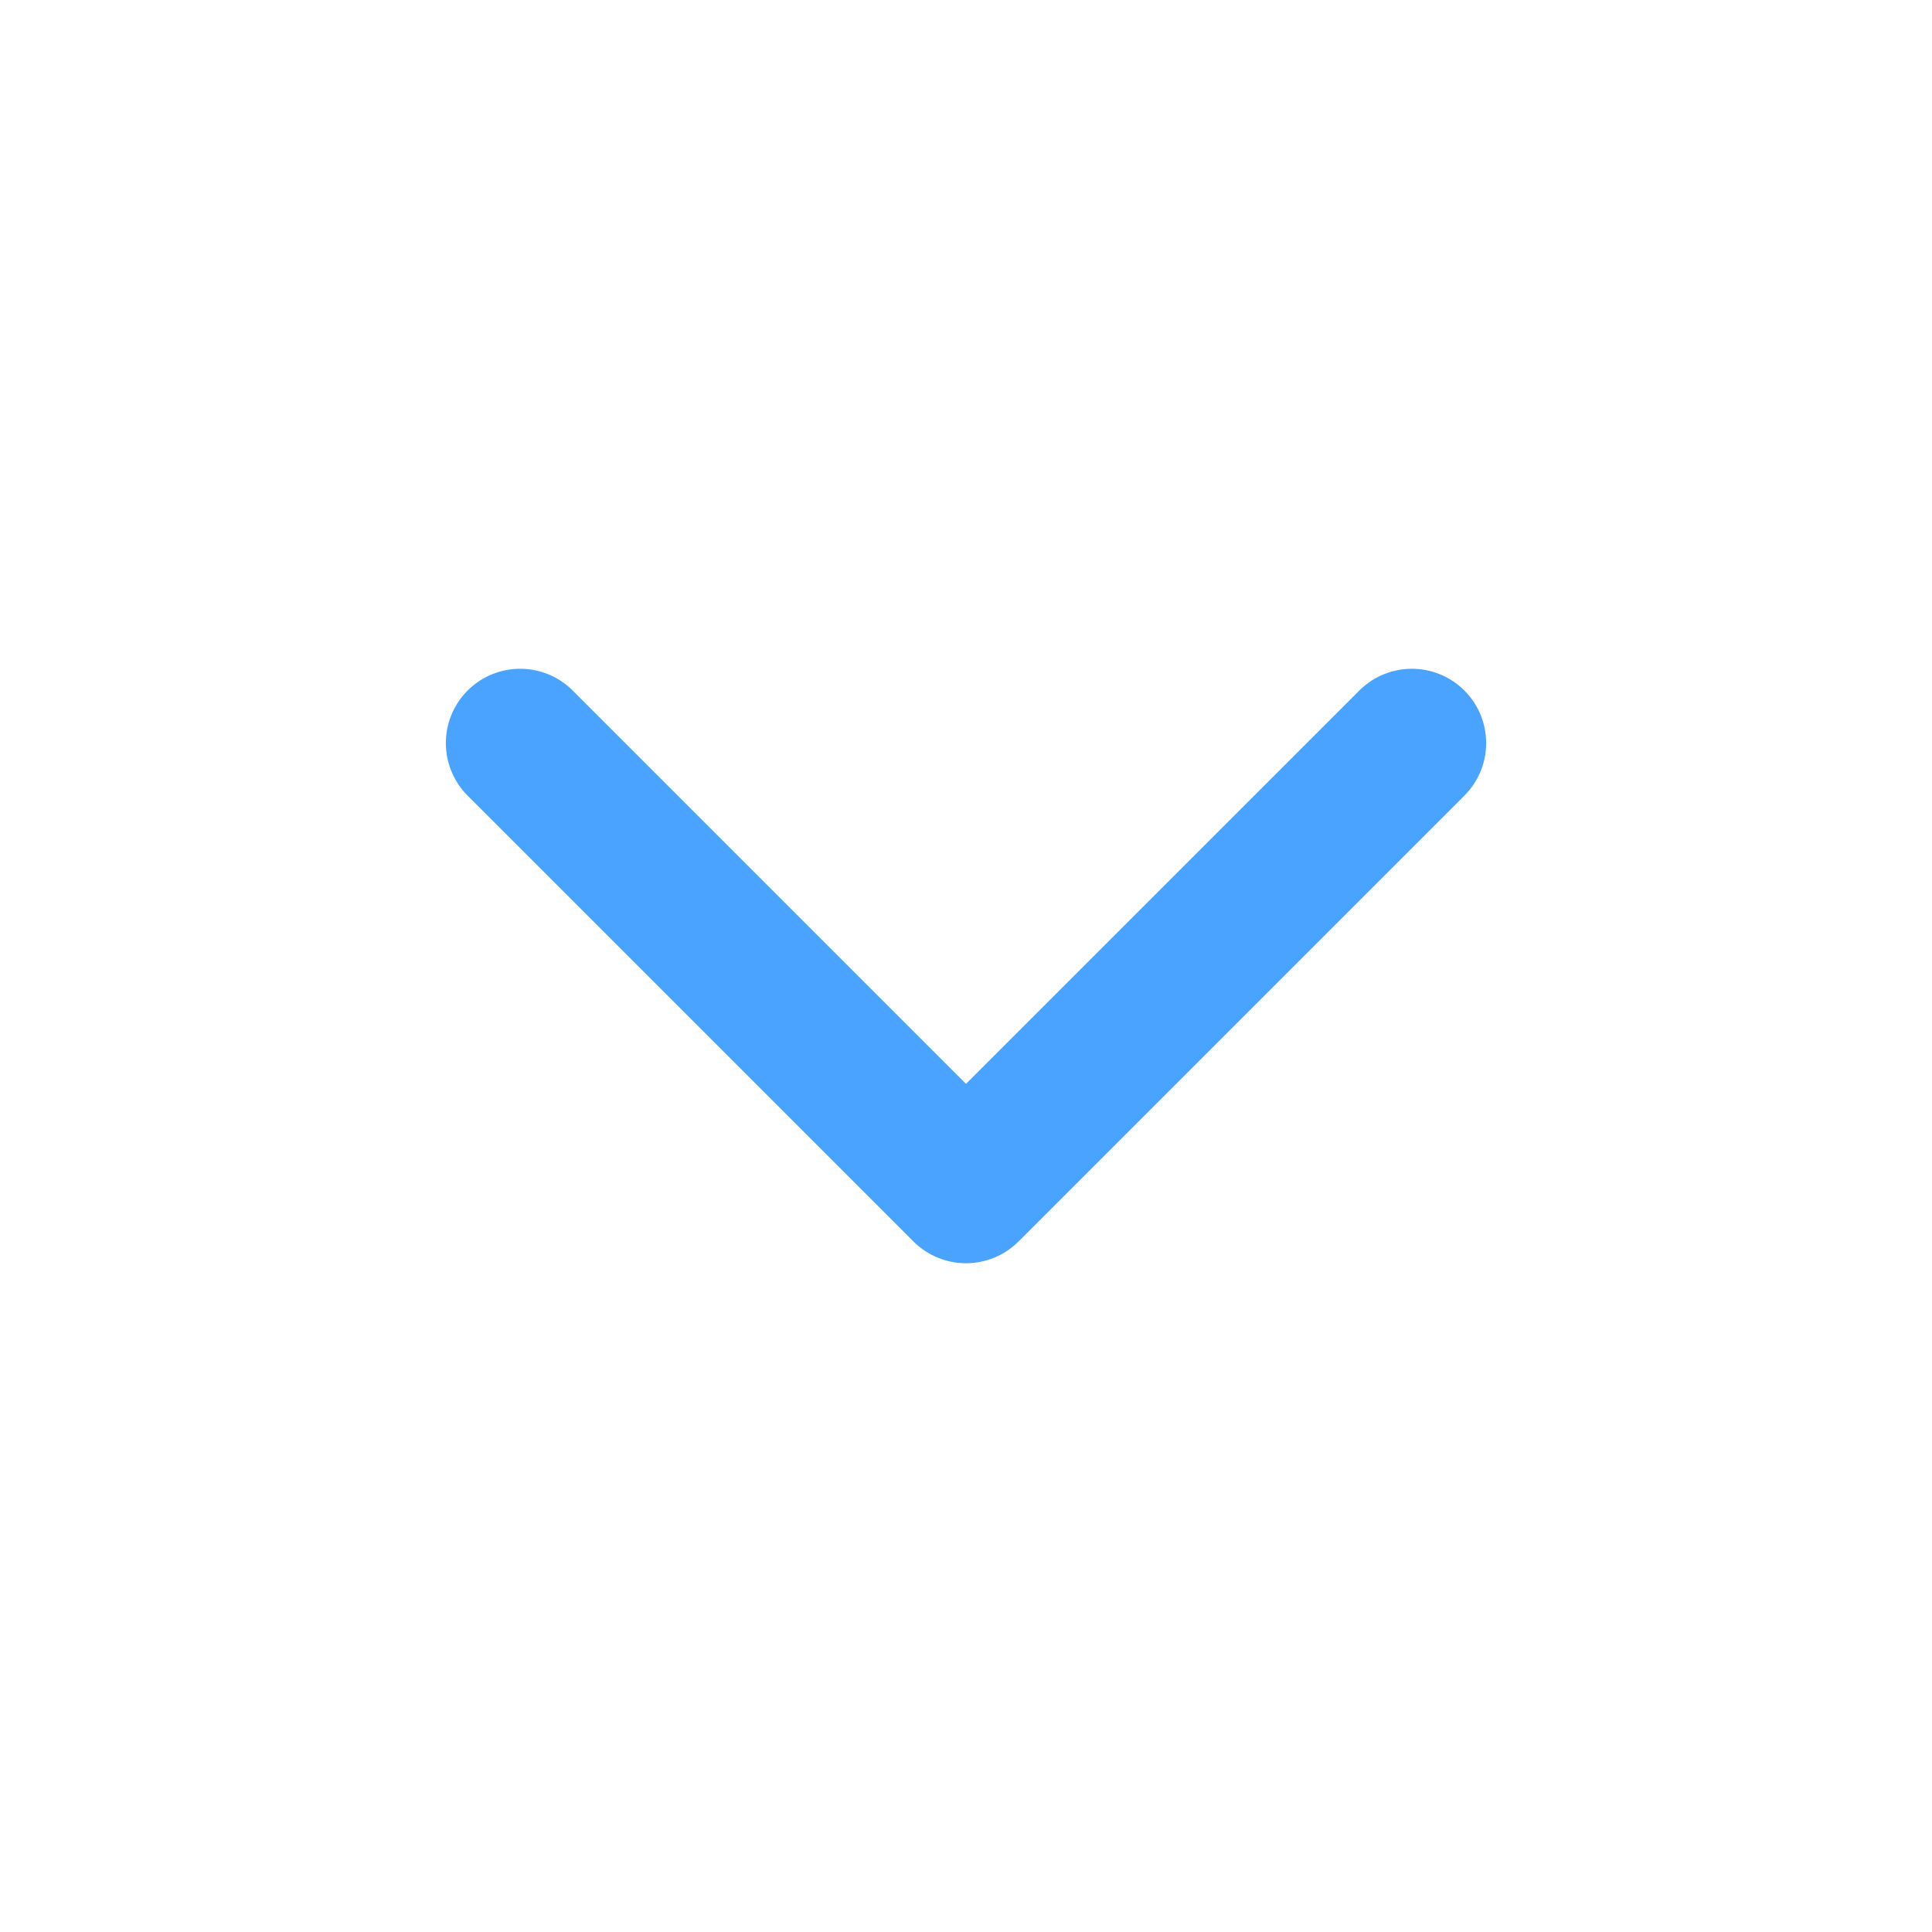
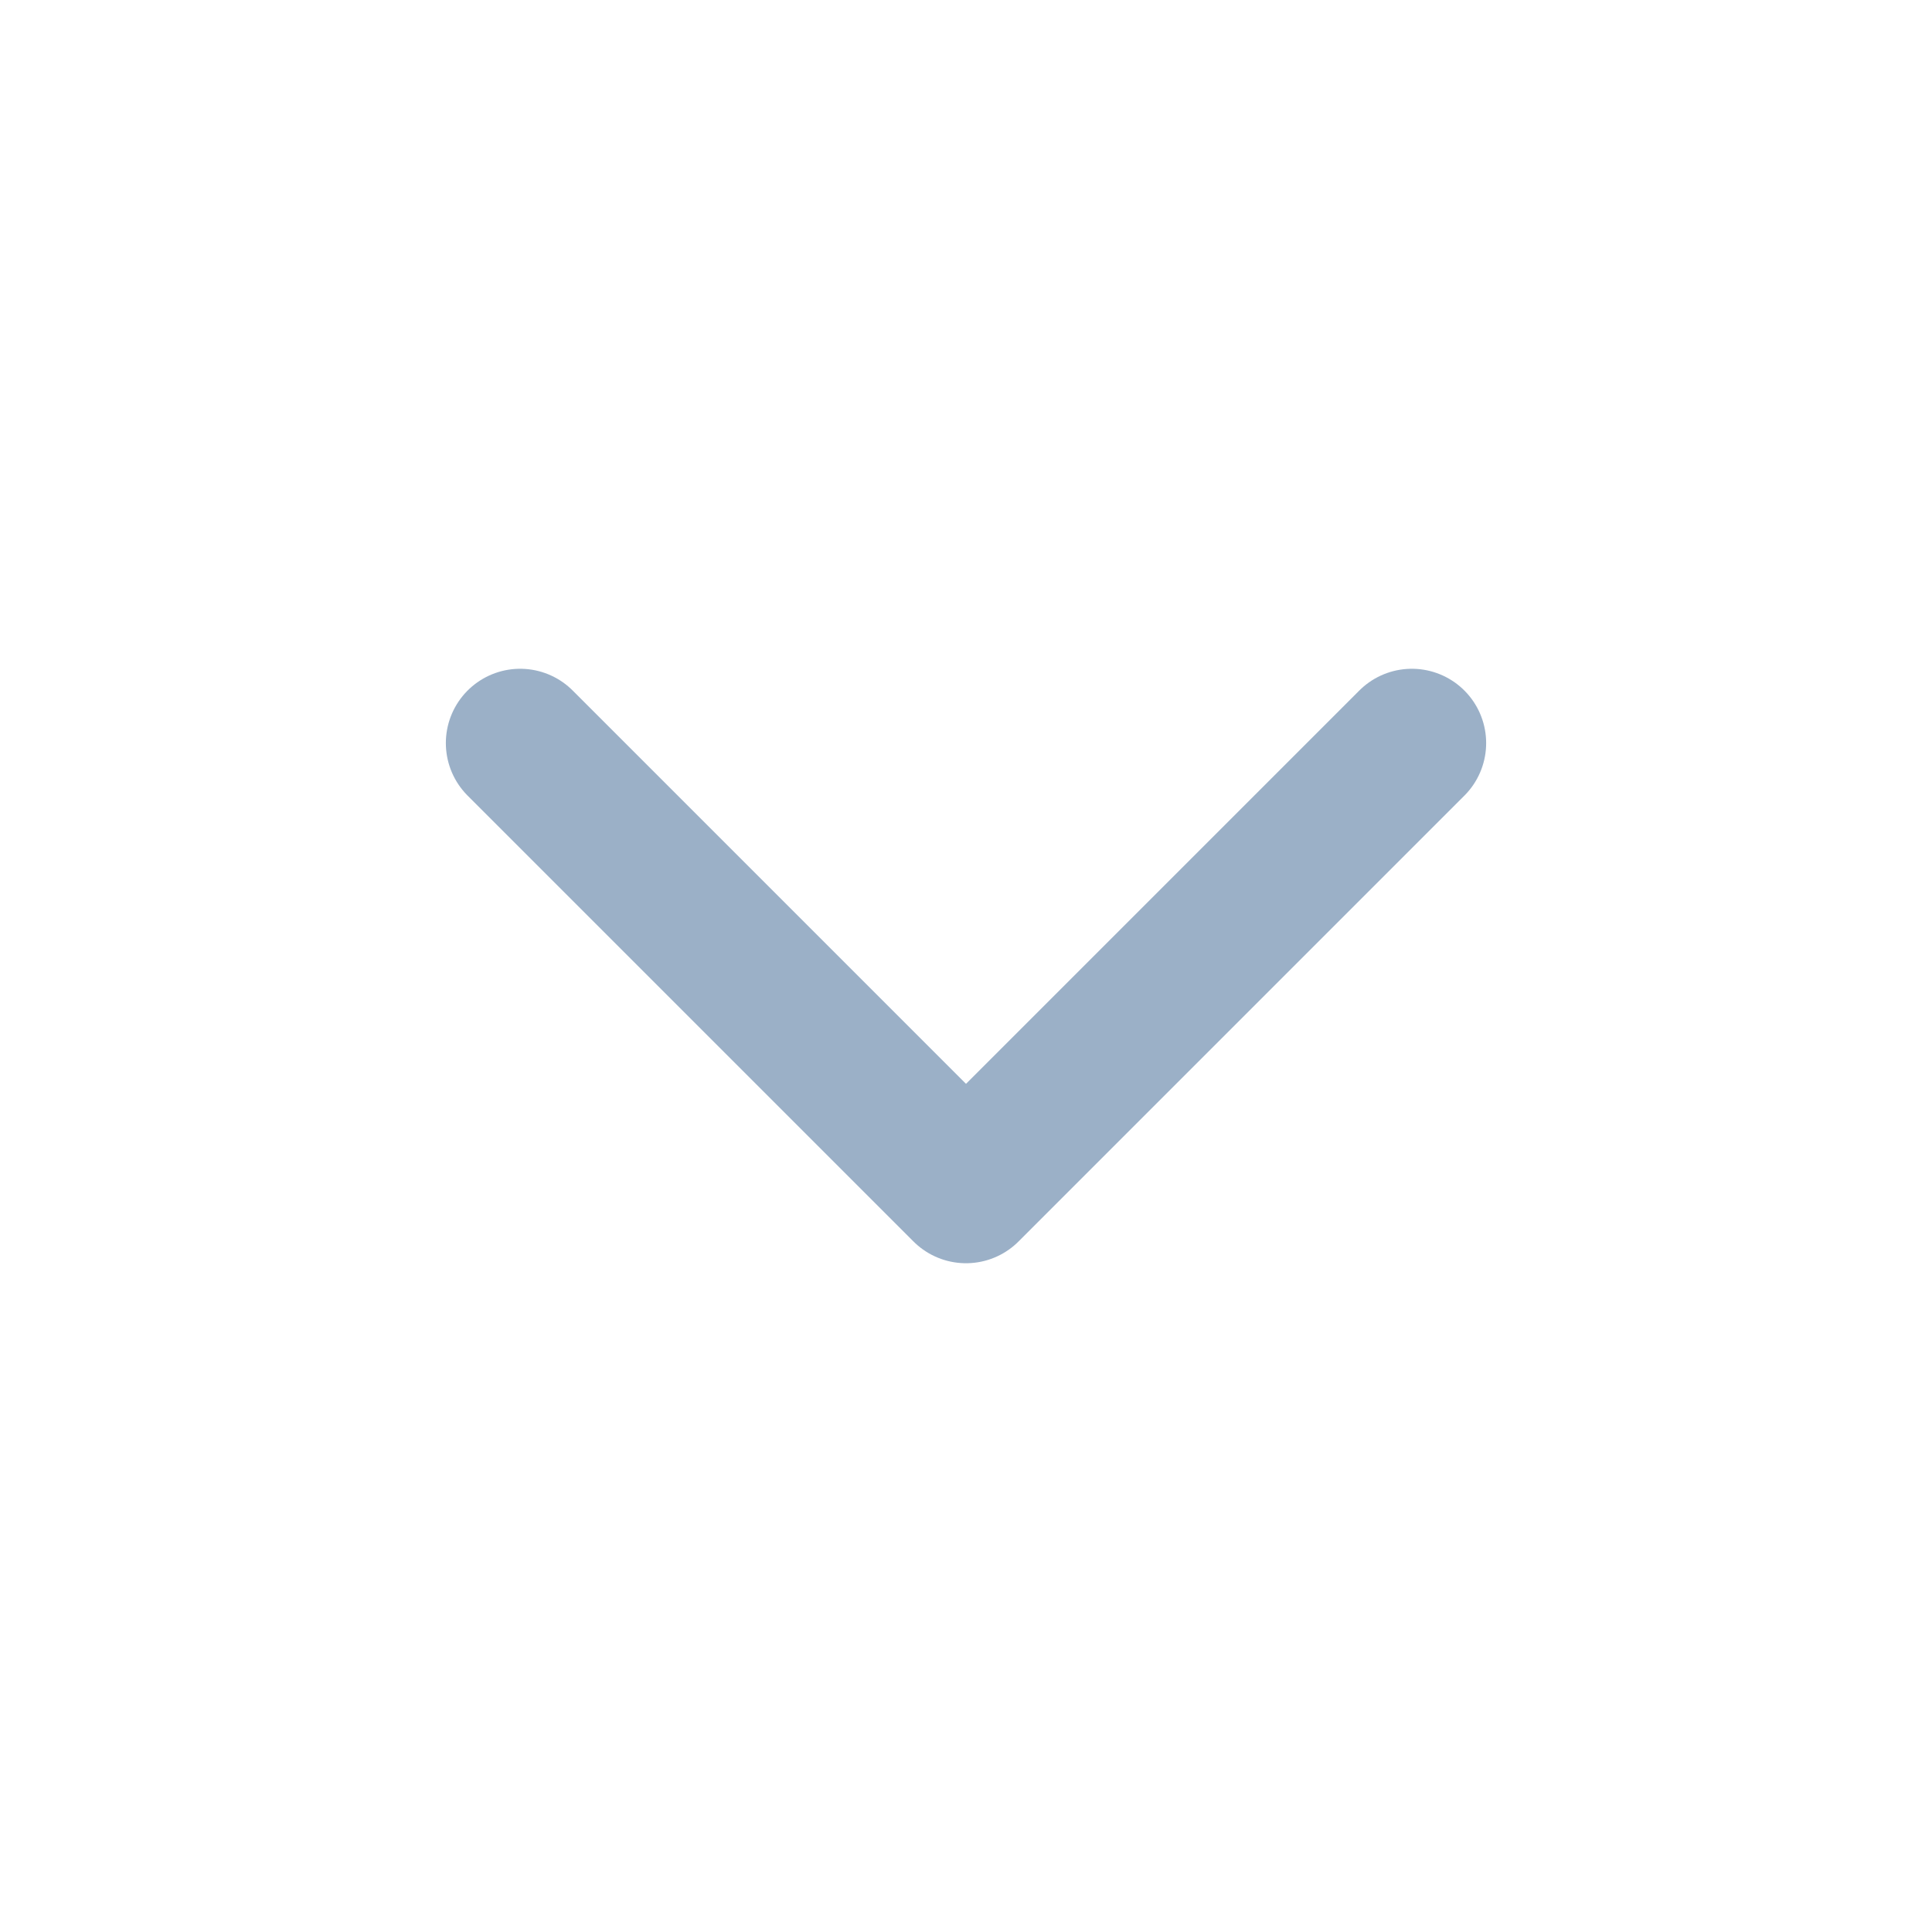
<svg xmlns="http://www.w3.org/2000/svg" width="24" height="24" viewBox="-1 -1 26 26" fill="none">
-   <path d="M6 9l6 6 6-6" stroke="#4aa3ff" stroke-width="2" stroke-linecap="round" stroke-linejoin="round" />
+   <path d="M6 9l6 6 6-6" stroke="#9bb0c7" stroke-width="2" stroke-linecap="round" stroke-linejoin="round" />
</svg>
